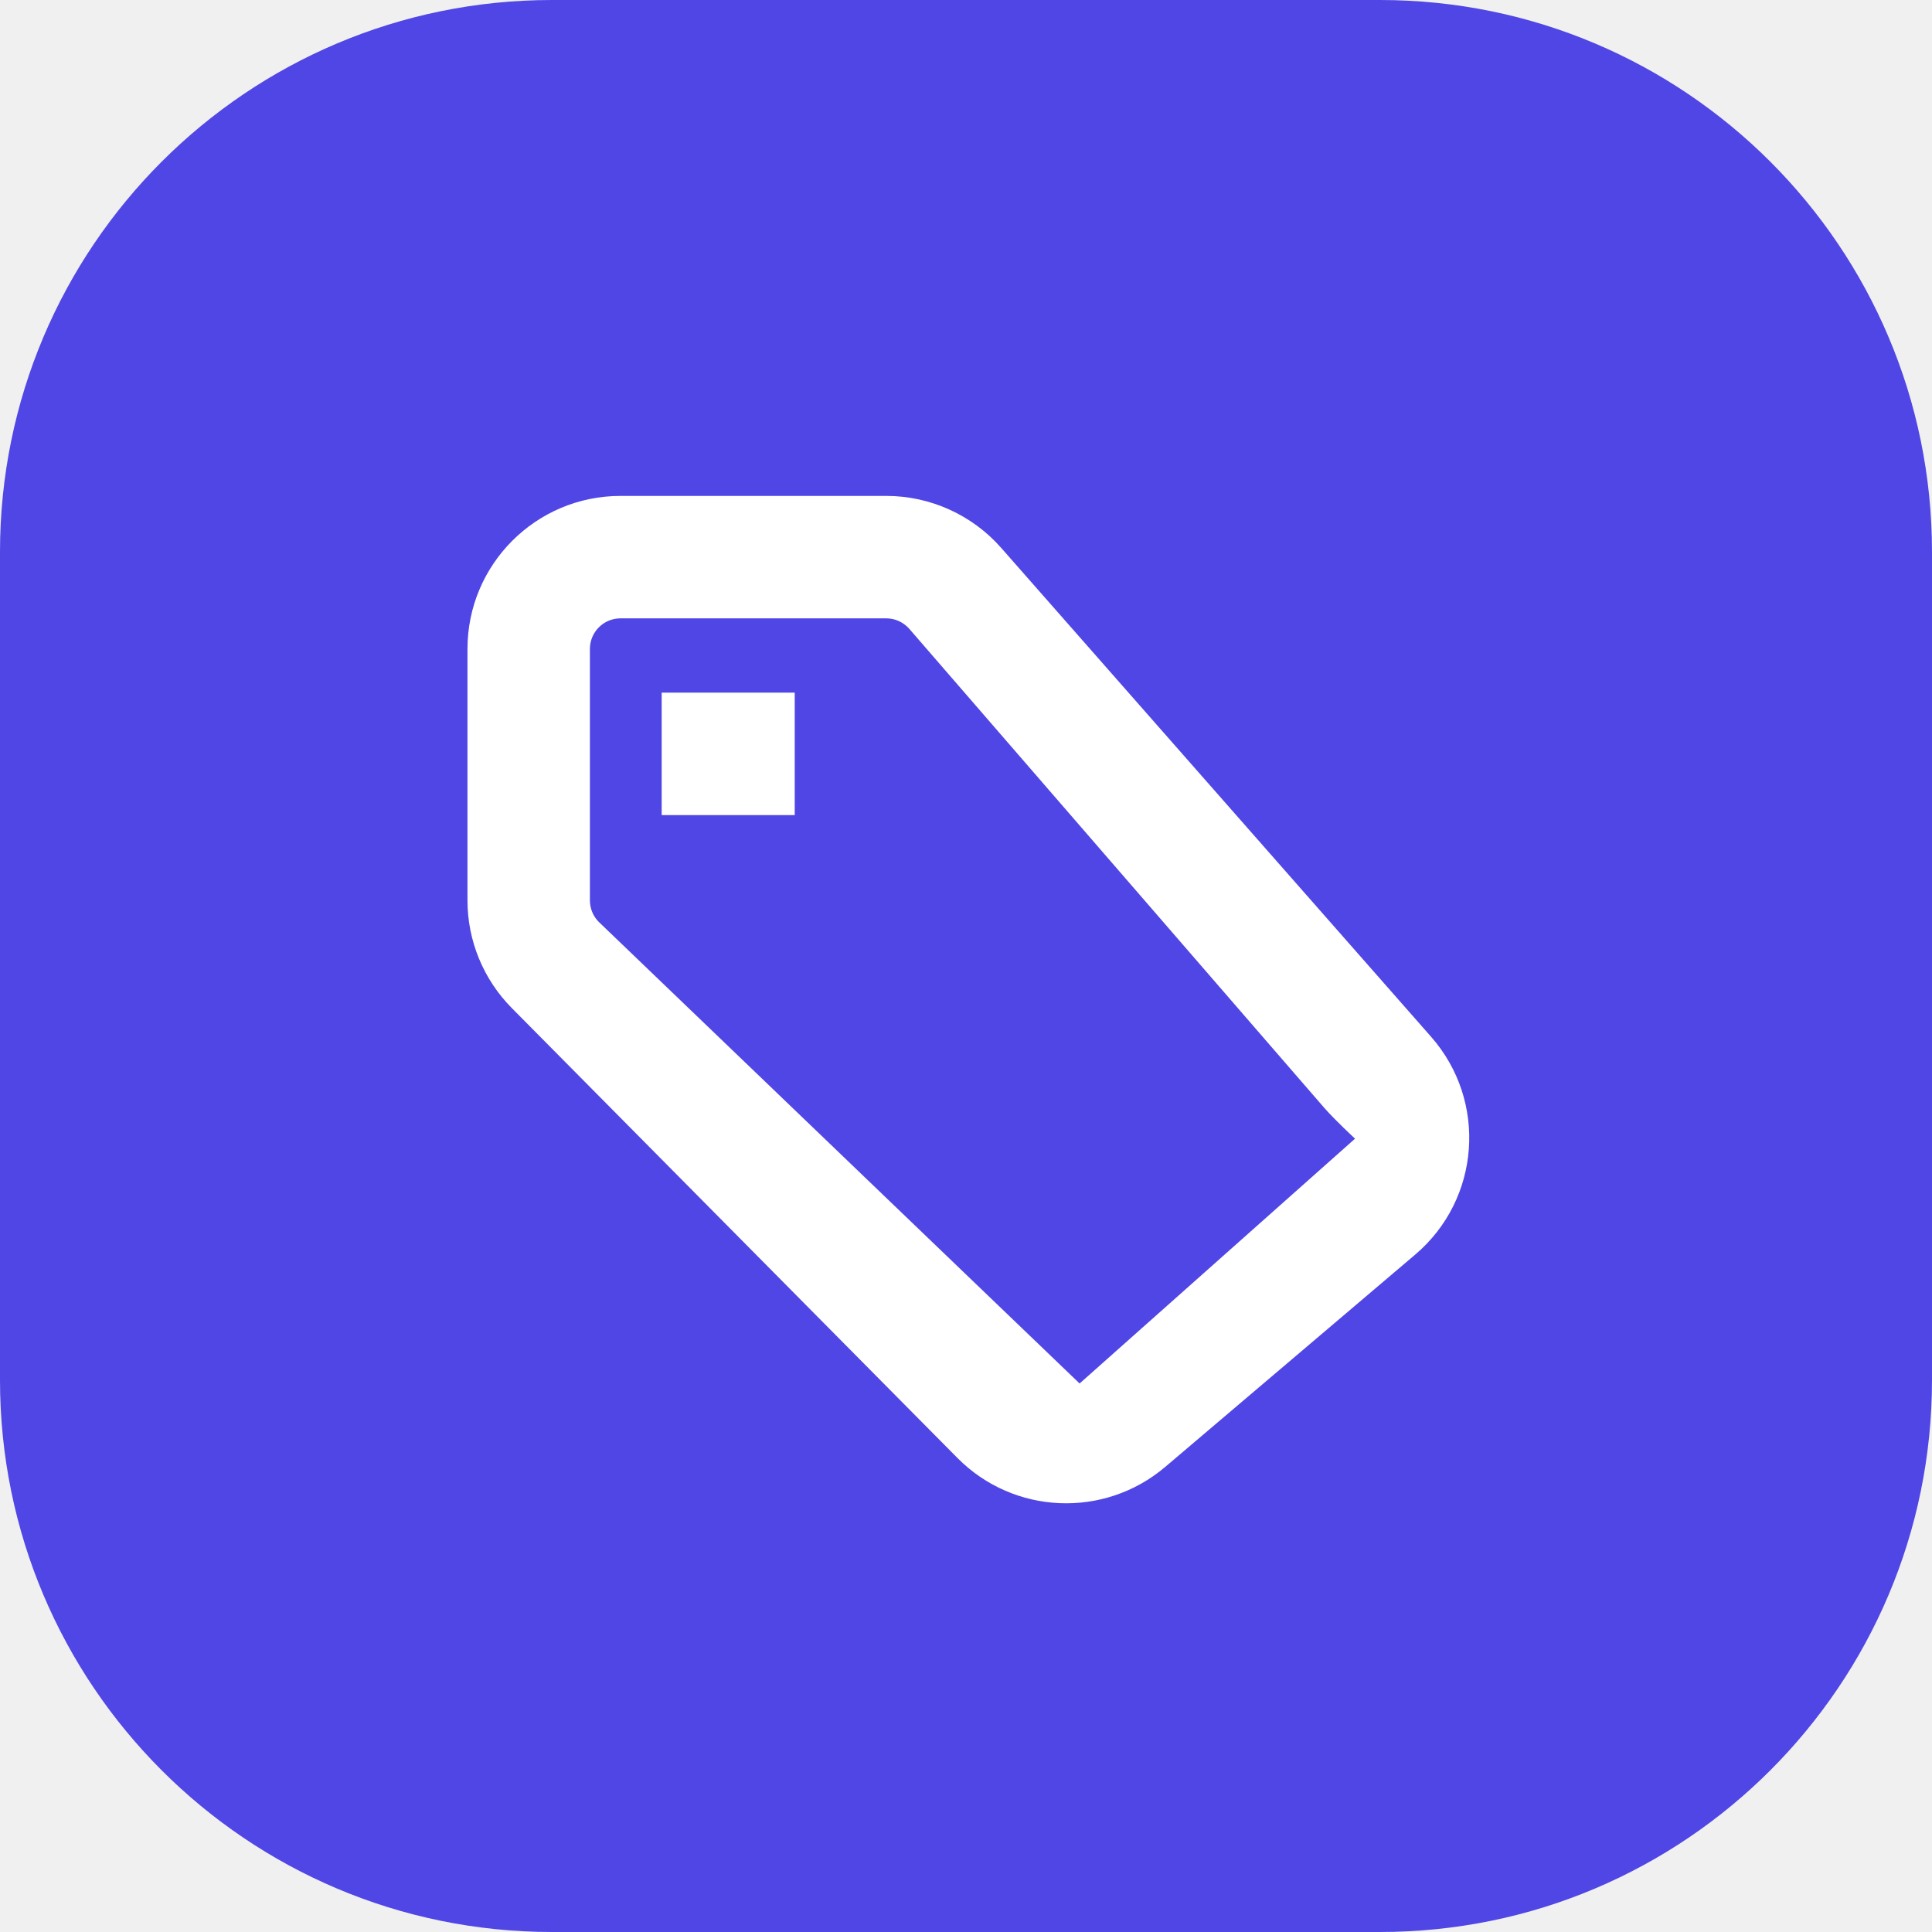
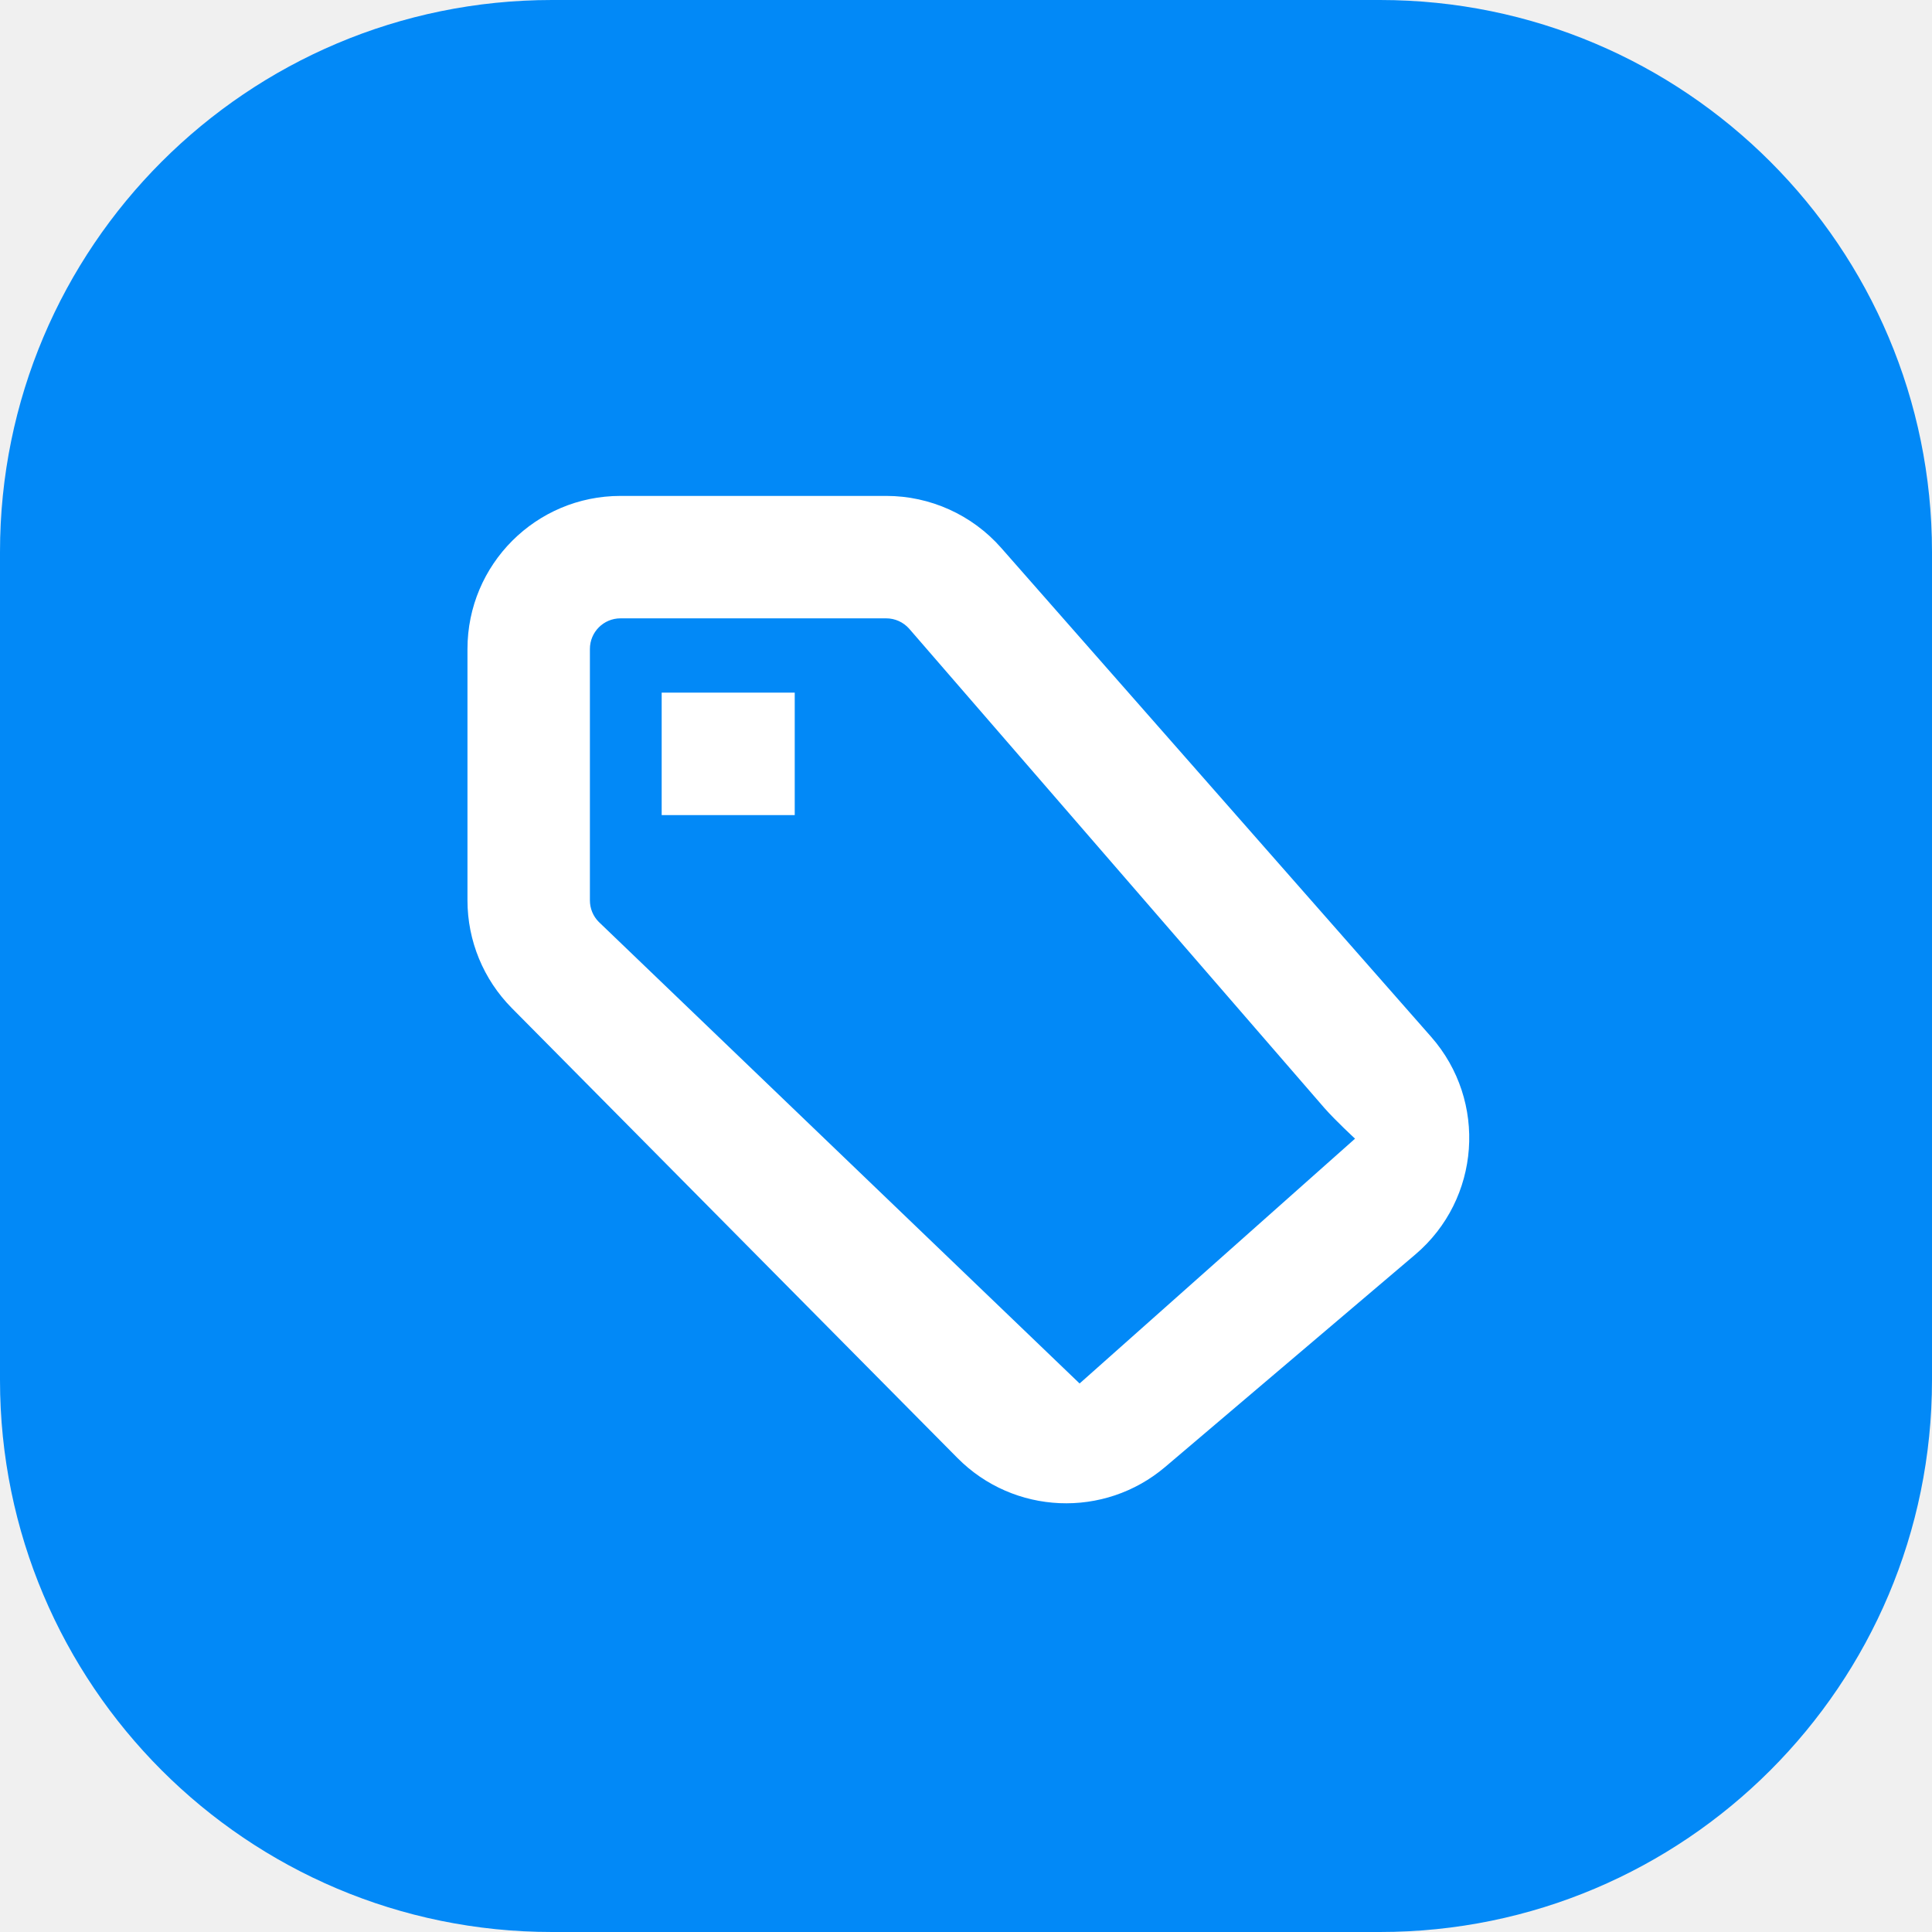
<svg xmlns="http://www.w3.org/2000/svg" width="54" height="54" viewBox="0 0 54 54" fill="none">
-   <path d="M38.571 0H15.429C6.908 0 0 6.908 0 15.429V38.571C0 47.092 6.908 54 15.429 54H38.571C47.092 54 54 47.092 54 38.571V15.429C54 6.908 47.092 0 38.571 0Z" fill="#4F46E5" />
+   <path d="M38.571 0H15.429C6.908 0 0 6.908 0 15.429V38.571C0 47.092 6.908 54 15.429 54H38.571C47.092 54 54 47.092 54 38.571V15.429C54 6.908 47.092 0 38.571 0Z" fill="#0289F7" />
  <path d="M24.771 13.861C26 13.861 27.171 14.39 27.983 15.313L40.001 28.98C41.579 30.776 41.38 33.516 39.558 35.064L32.569 41C30.865 42.447 28.334 42.339 26.761 40.751L14.304 28.175C13.511 27.374 13.066 26.293 13.066 25.166V18.139C13.066 15.776 14.981 13.861 17.343 13.861H24.771ZM22.213 19.36V22.782H18.494V19.36H22.213ZM16.488 25.166C16.488 25.391 16.576 25.607 16.735 25.767L30.175 38.669L37.874 31.826C37.874 31.826 37.334 31.329 37.018 30.97L25.413 17.574C25.25 17.389 25.017 17.283 24.771 17.283H17.343C16.87 17.283 16.488 17.666 16.488 18.139V25.166Z" fill="white" />
</svg>
